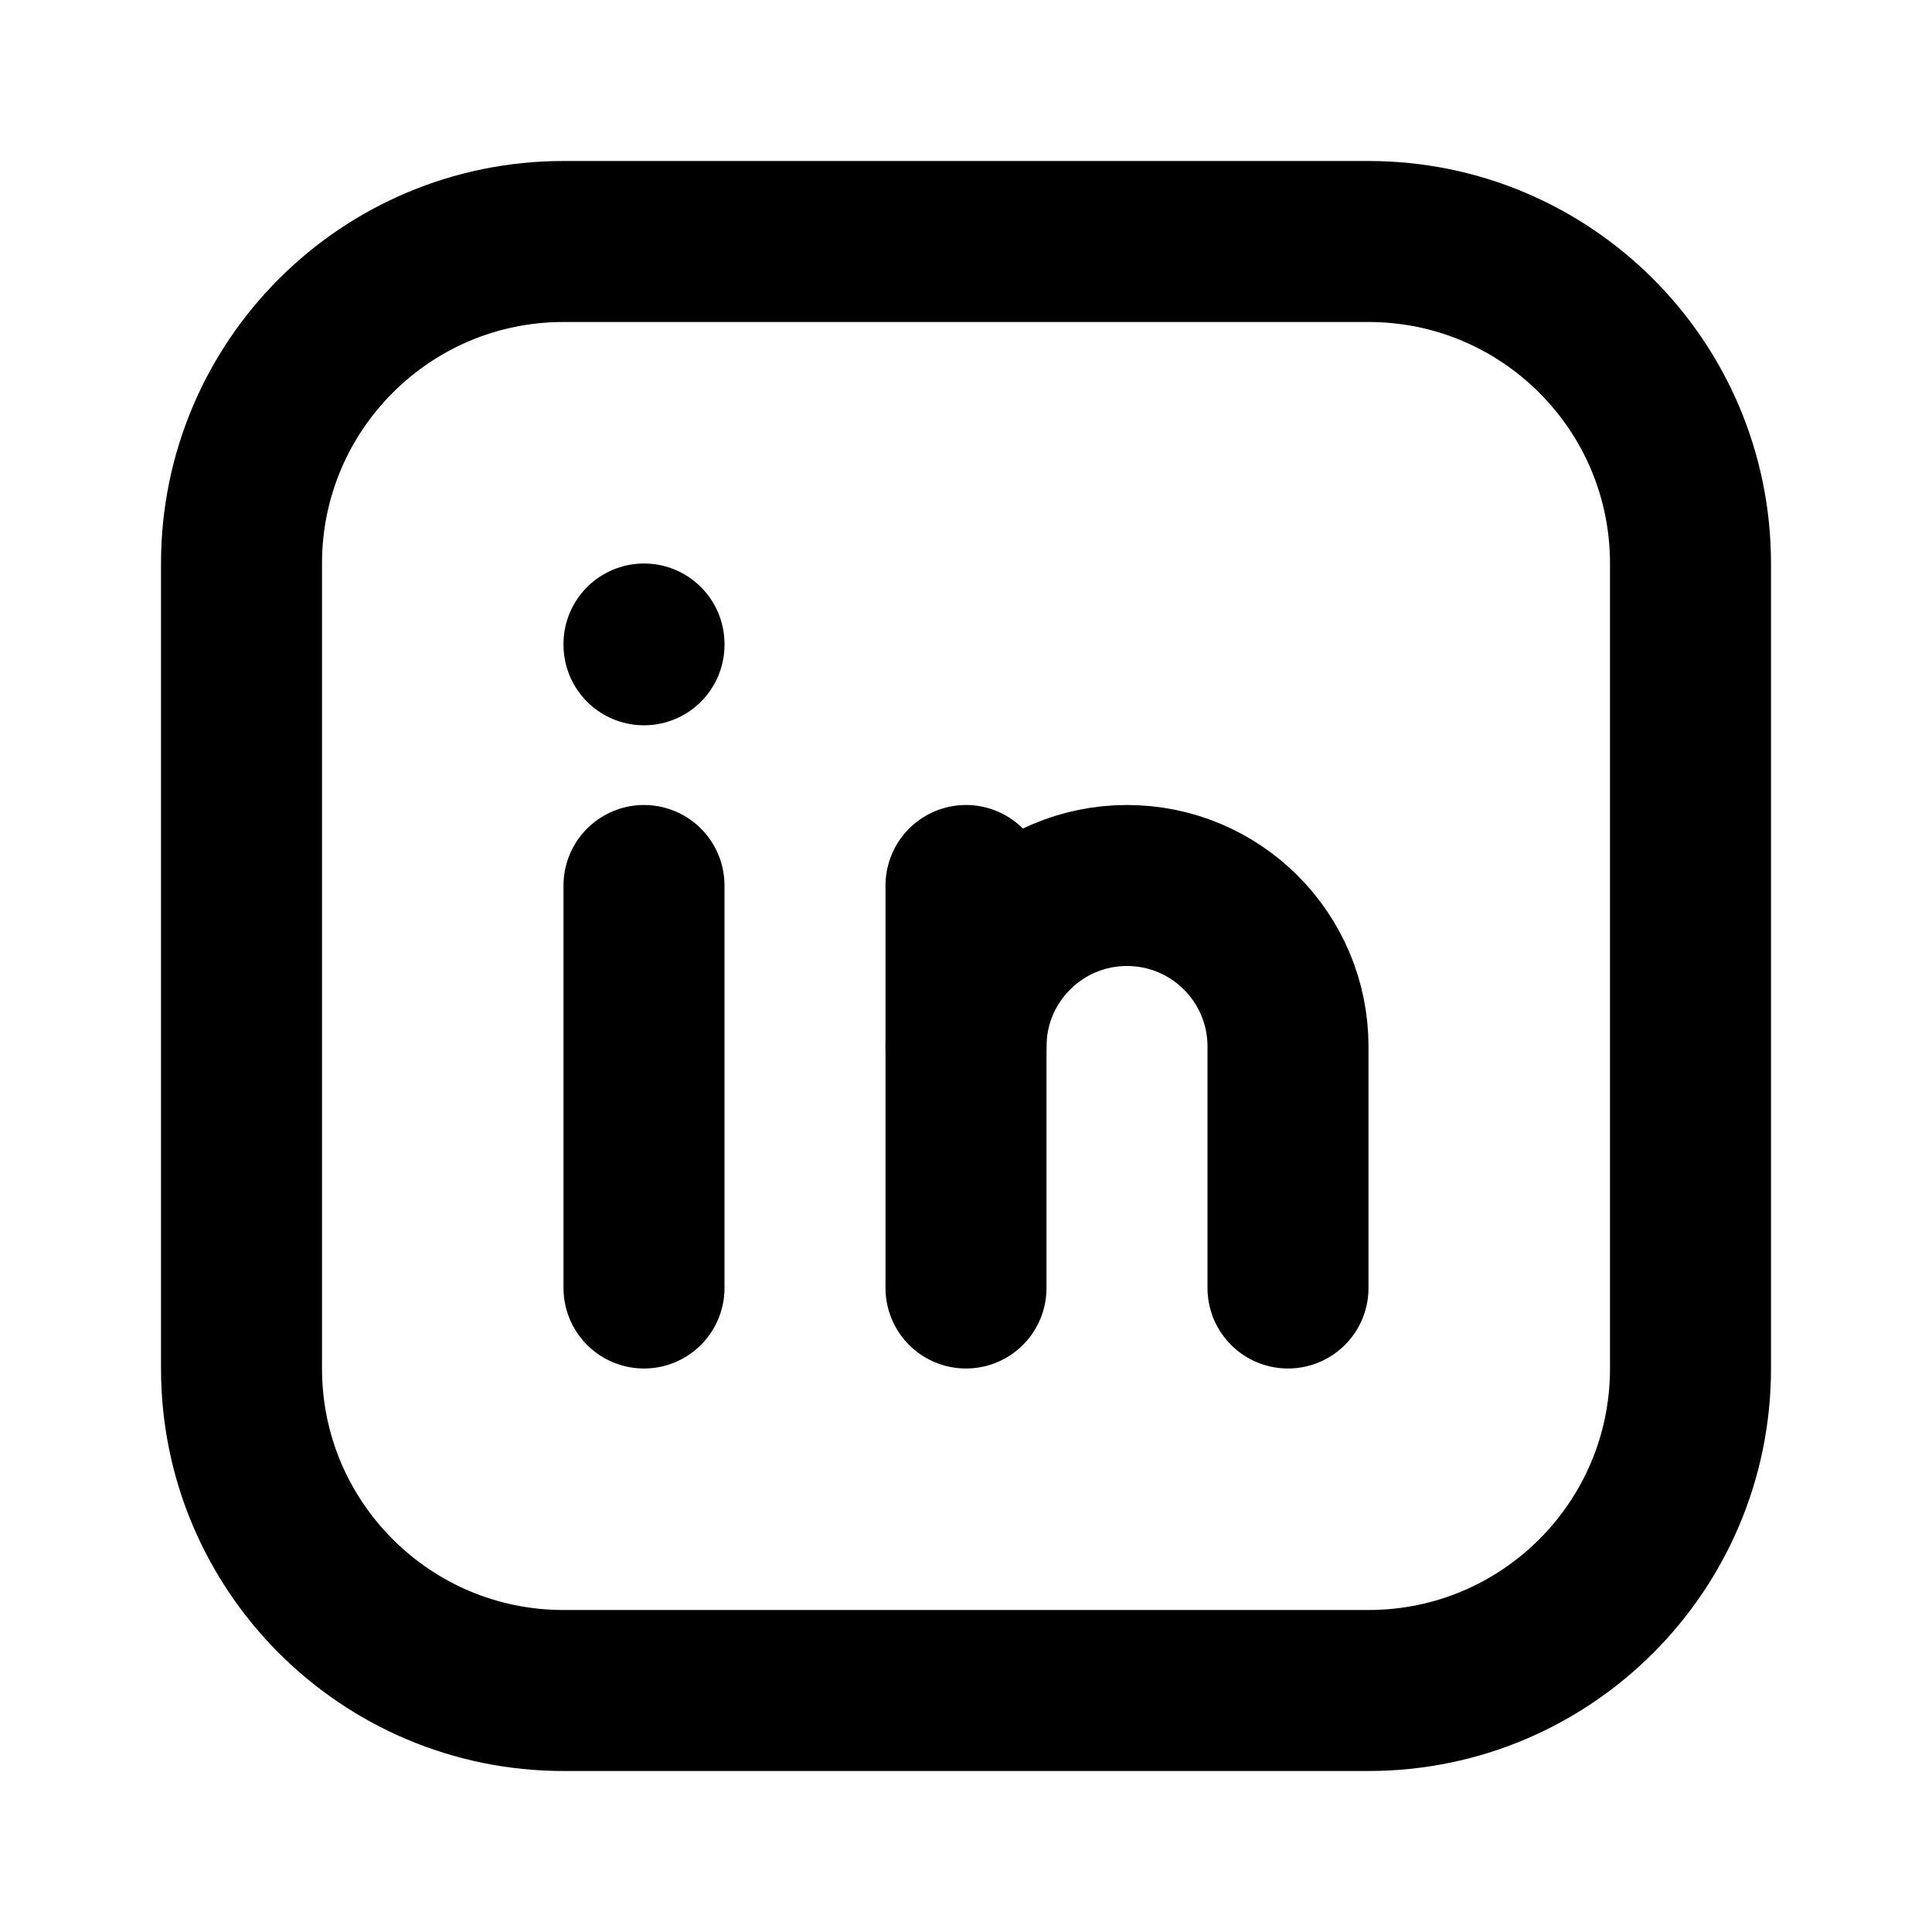
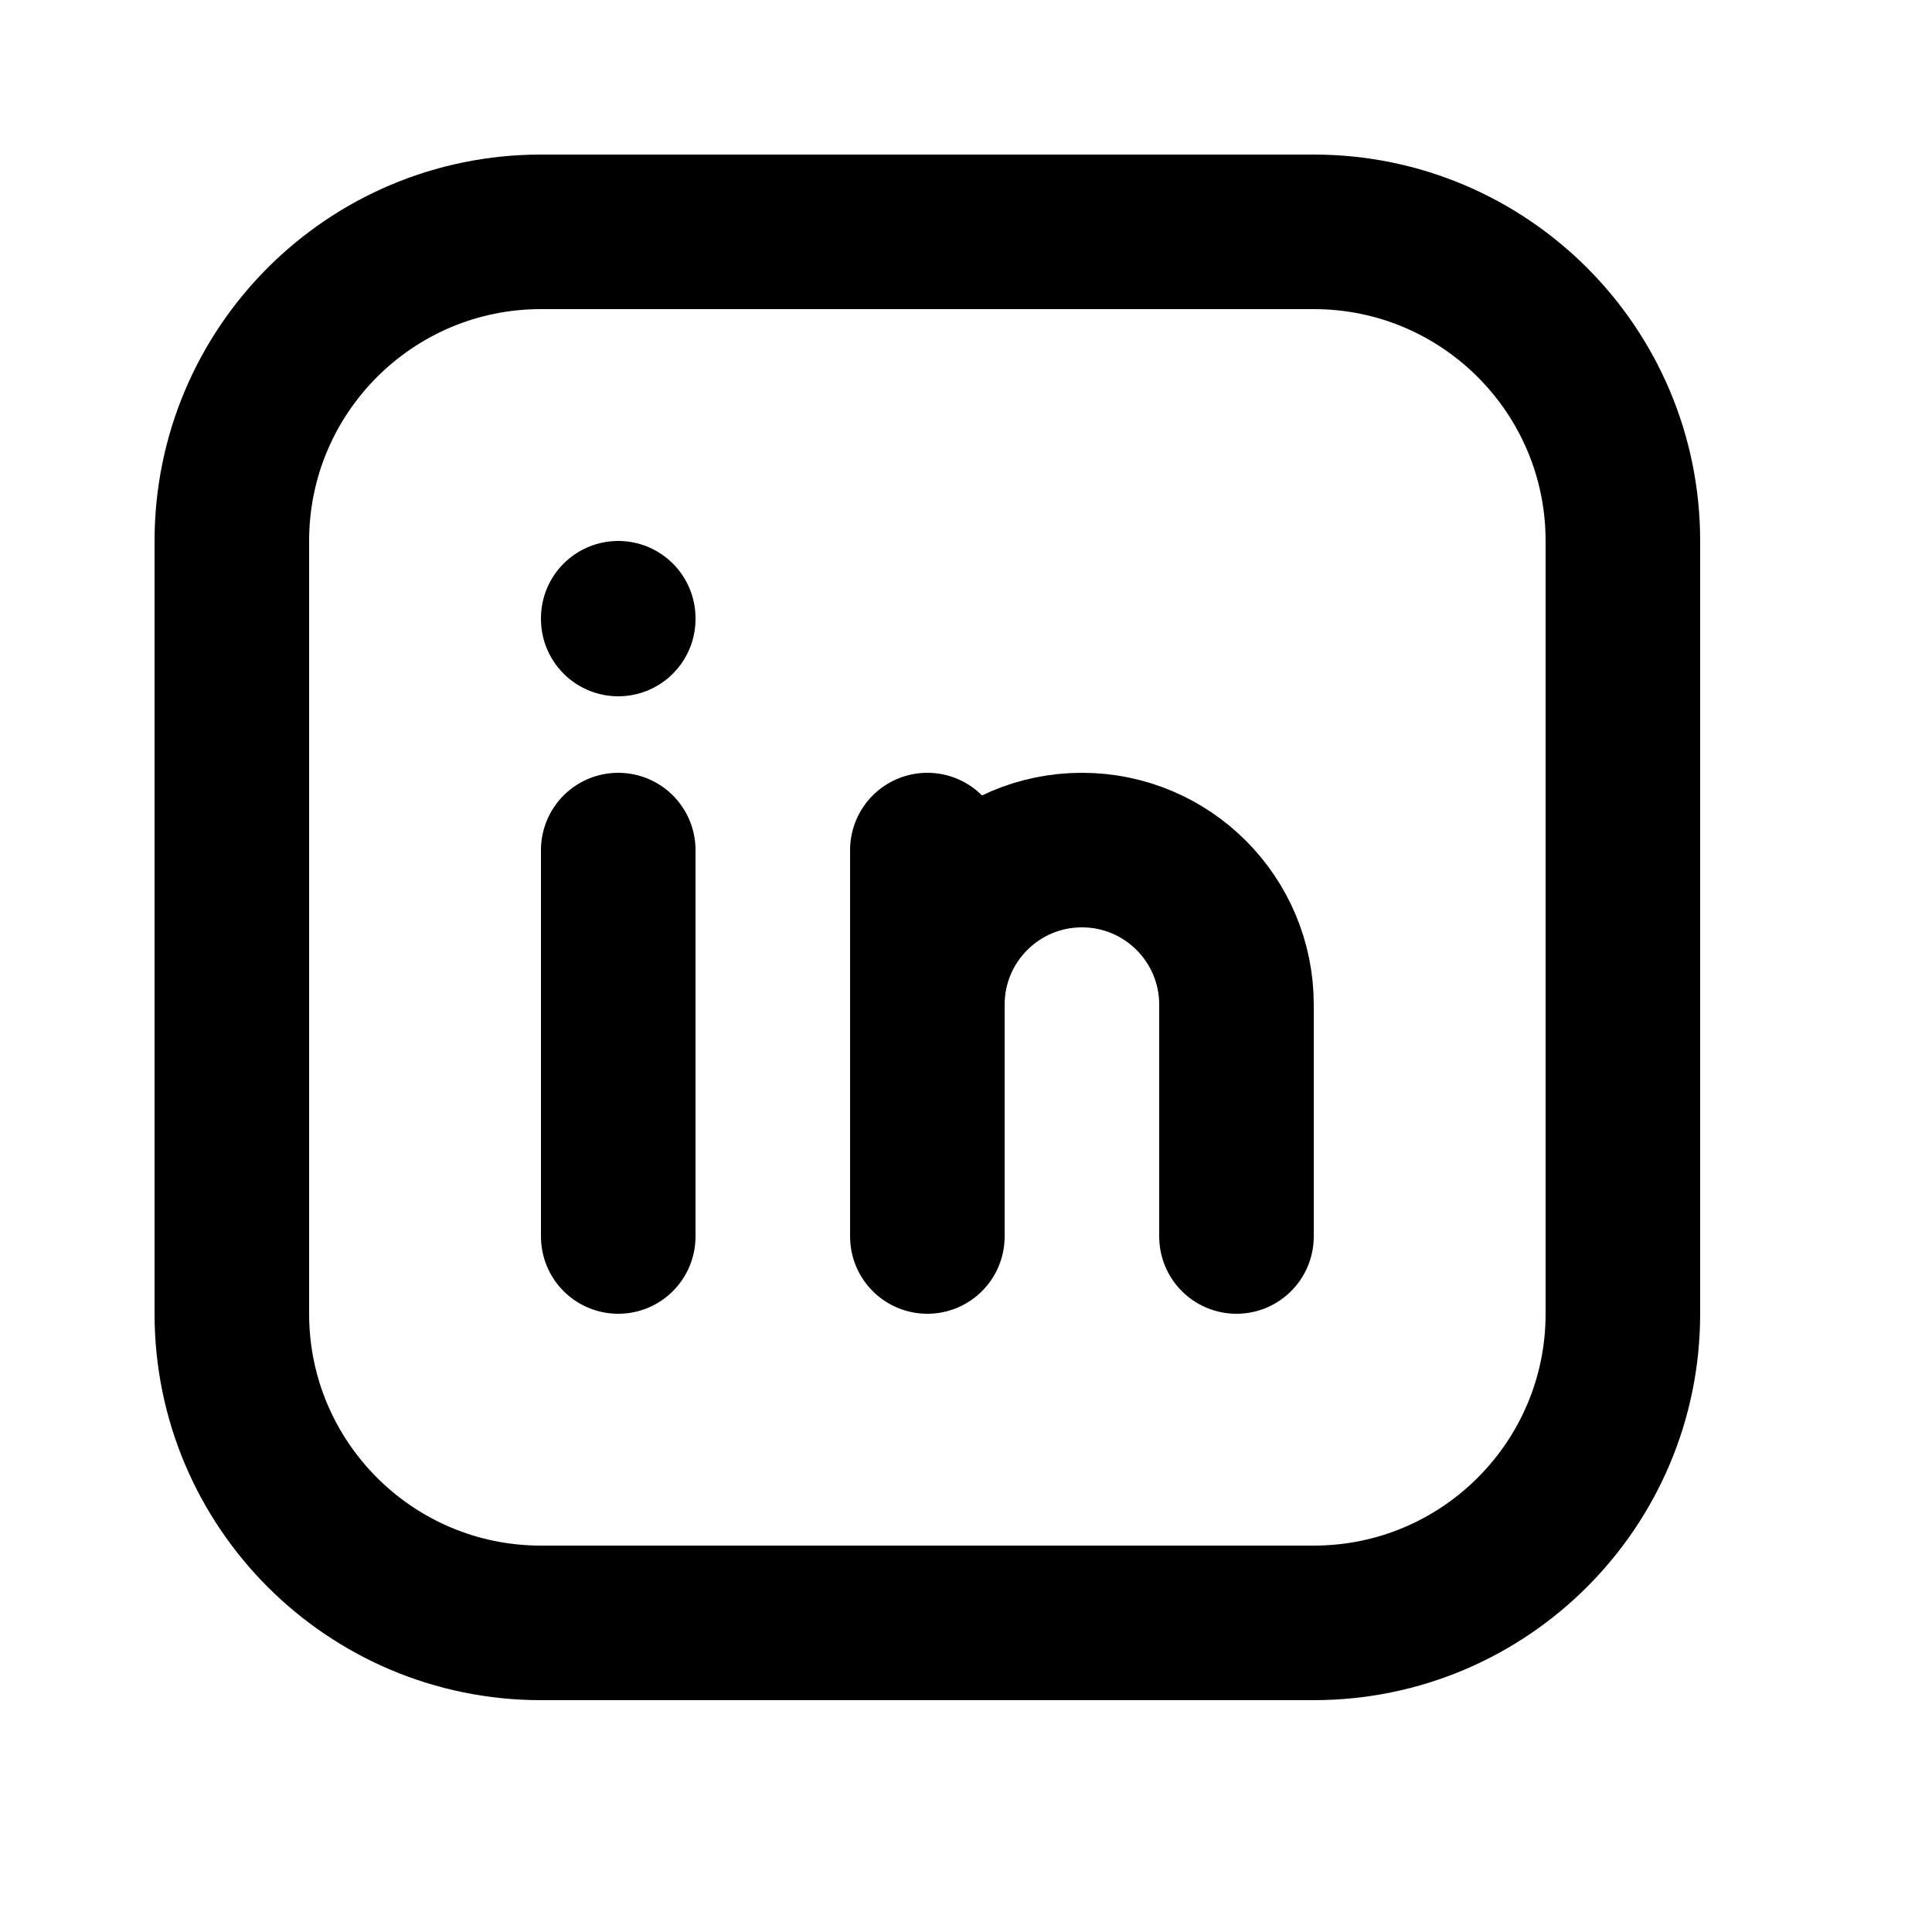
- <svg xmlns="http://www.w3.org/2000/svg" width="24" height="24" viewBox="0 0 24 24" fill="none" stroke="currentColor" stroke-width="2" stroke-linecap="round" stroke-linejoin="round" class="icon icon-tabler icons-tabler-outline icon-tabler-brand-linkedin">
+ <svg xmlns="http://www.w3.org/2000/svg" width="35" height="35" viewBox="0 0 25 25" fill="none" stroke="currentColor" stroke-width="2" stroke-linecap="round" stroke-linejoin="round" class="icon icon-tabler icons-tabler-outline icon-tabler-brand-linkedin">
  <path stroke="none" d="M0 0h24v24H0z" fill="none" />
  <path d="M8 11v5" />
  <path d="M8 8v.01" />
  <path d="M12 16v-5" />
  <path d="M16 16v-3a2 2 0 1 0 -4 0" />
  <path d="M3 7a4 4 0 0 1 4 -4h10a4 4 0 0 1 4 4v10a4 4 0 0 1 -4 4h-10a4 4 0 0 1 -4 -4z" />
</svg>
